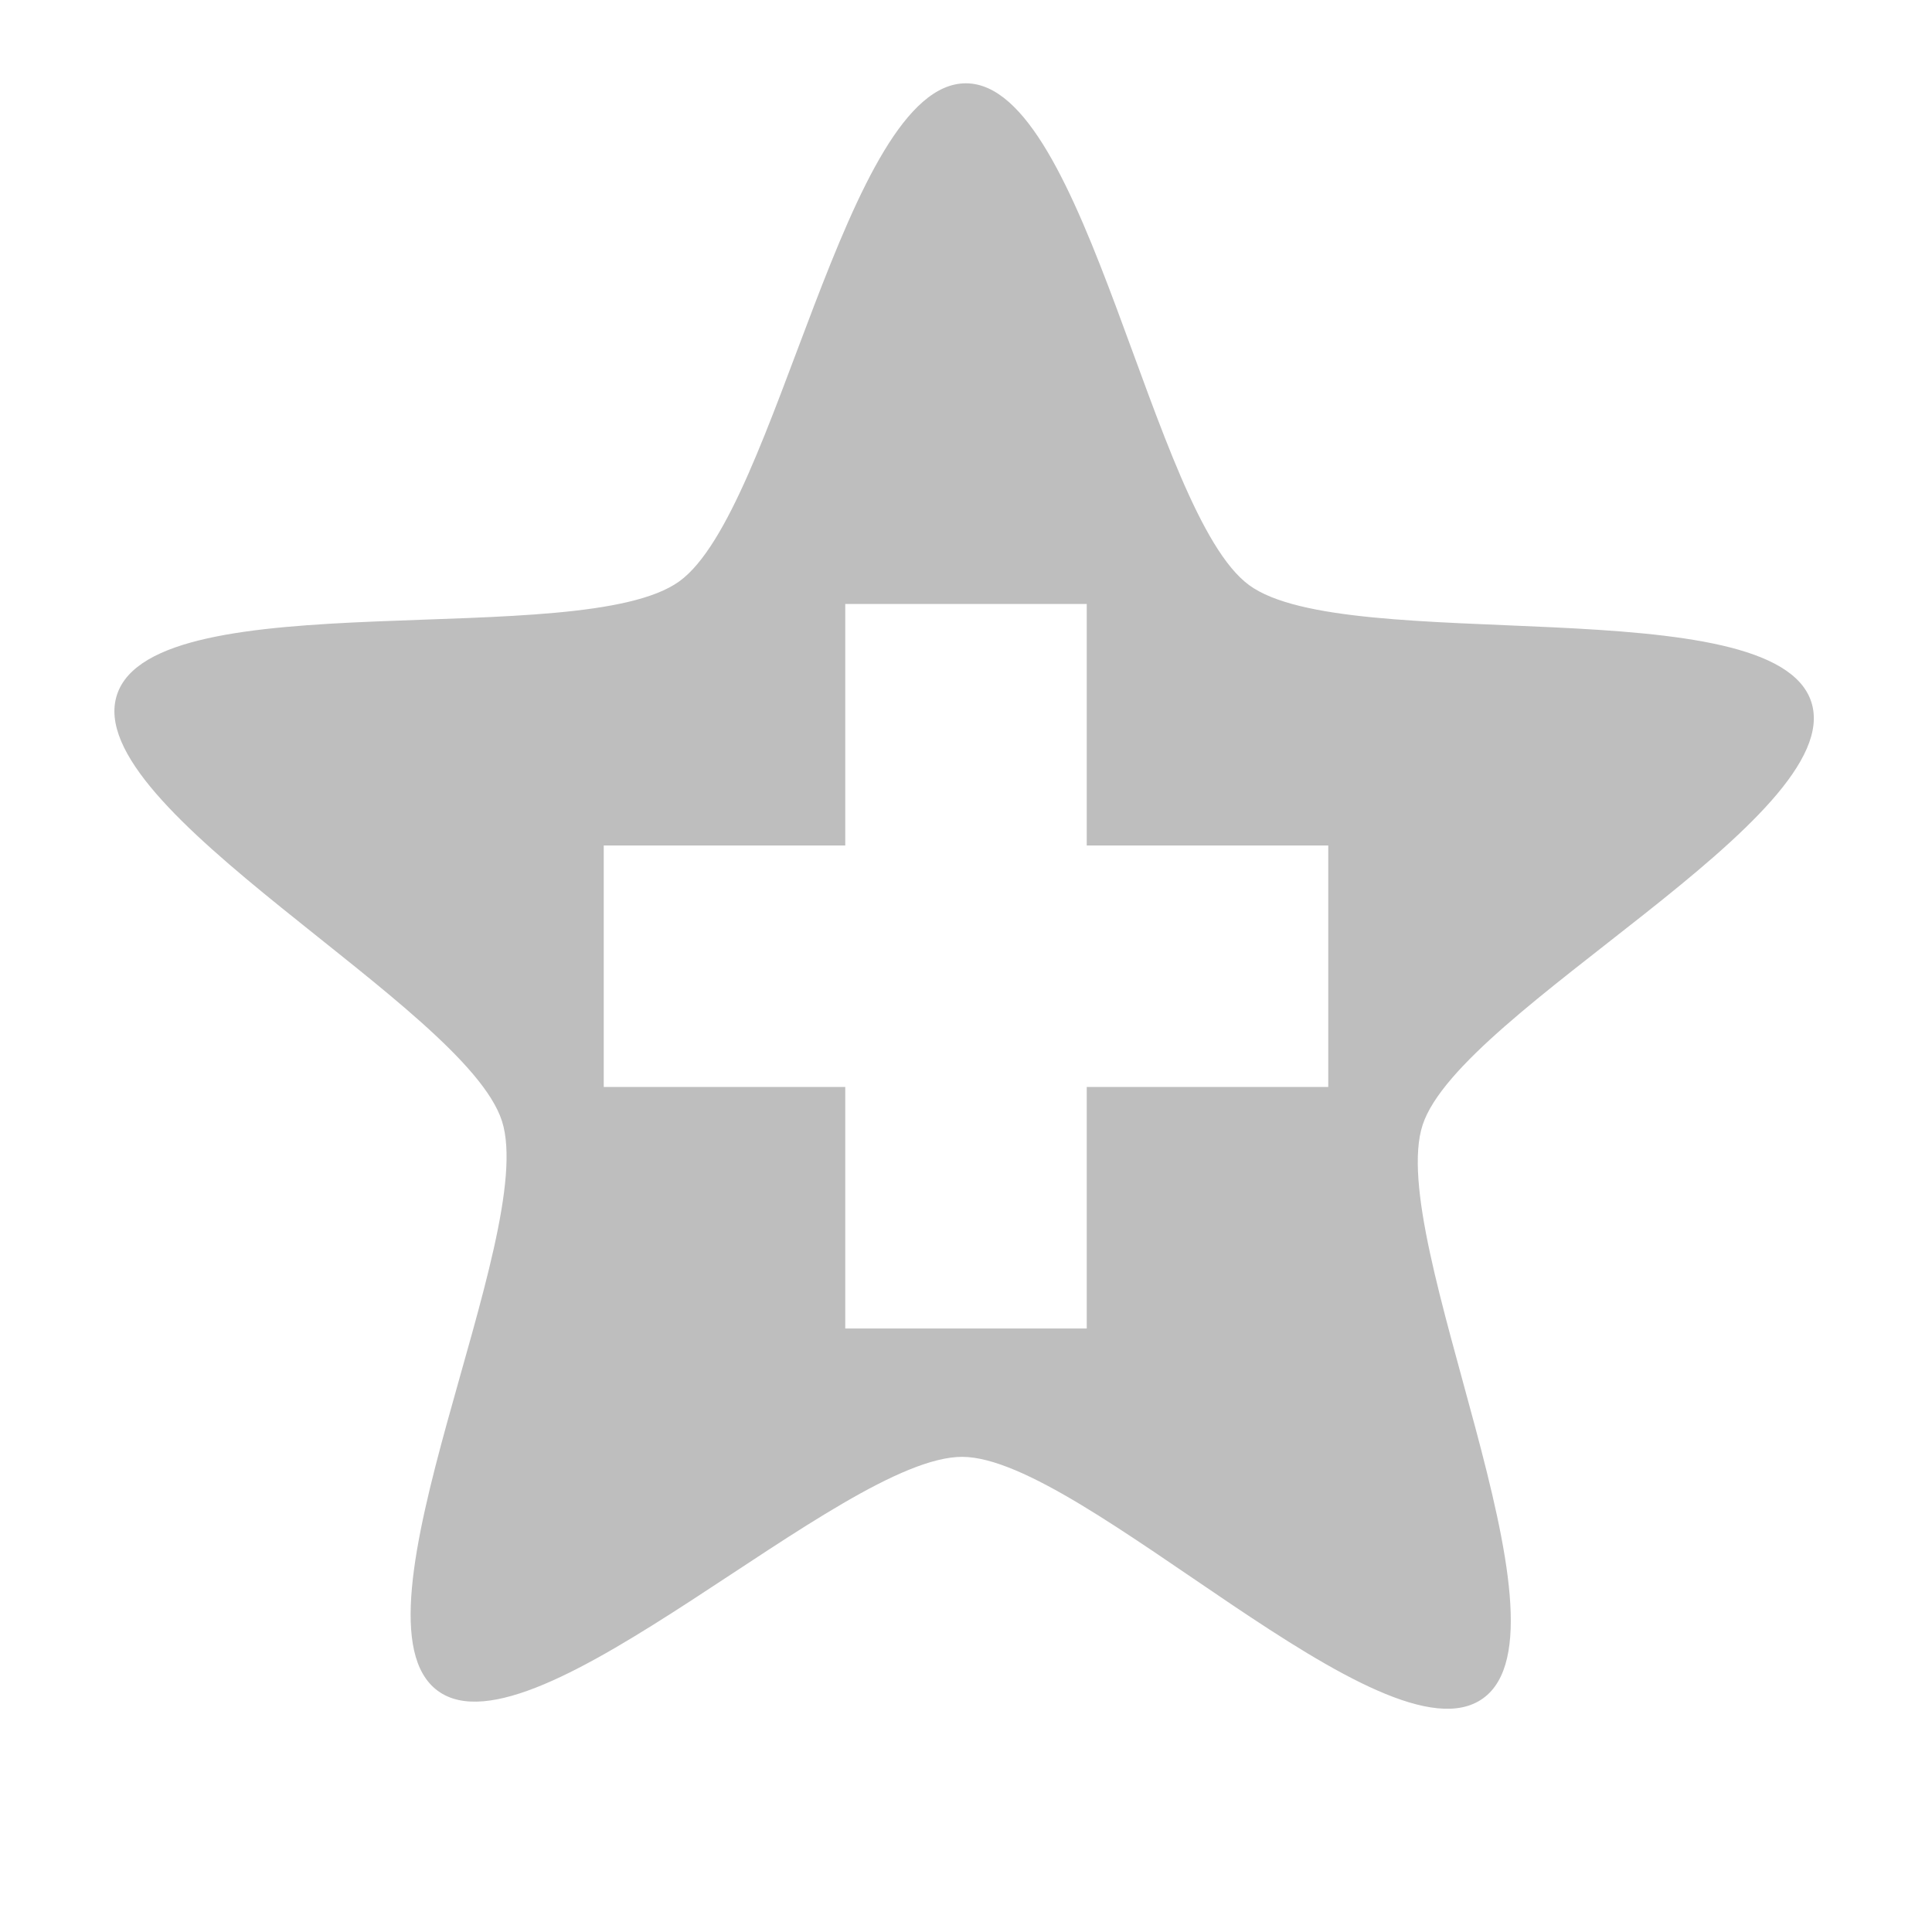
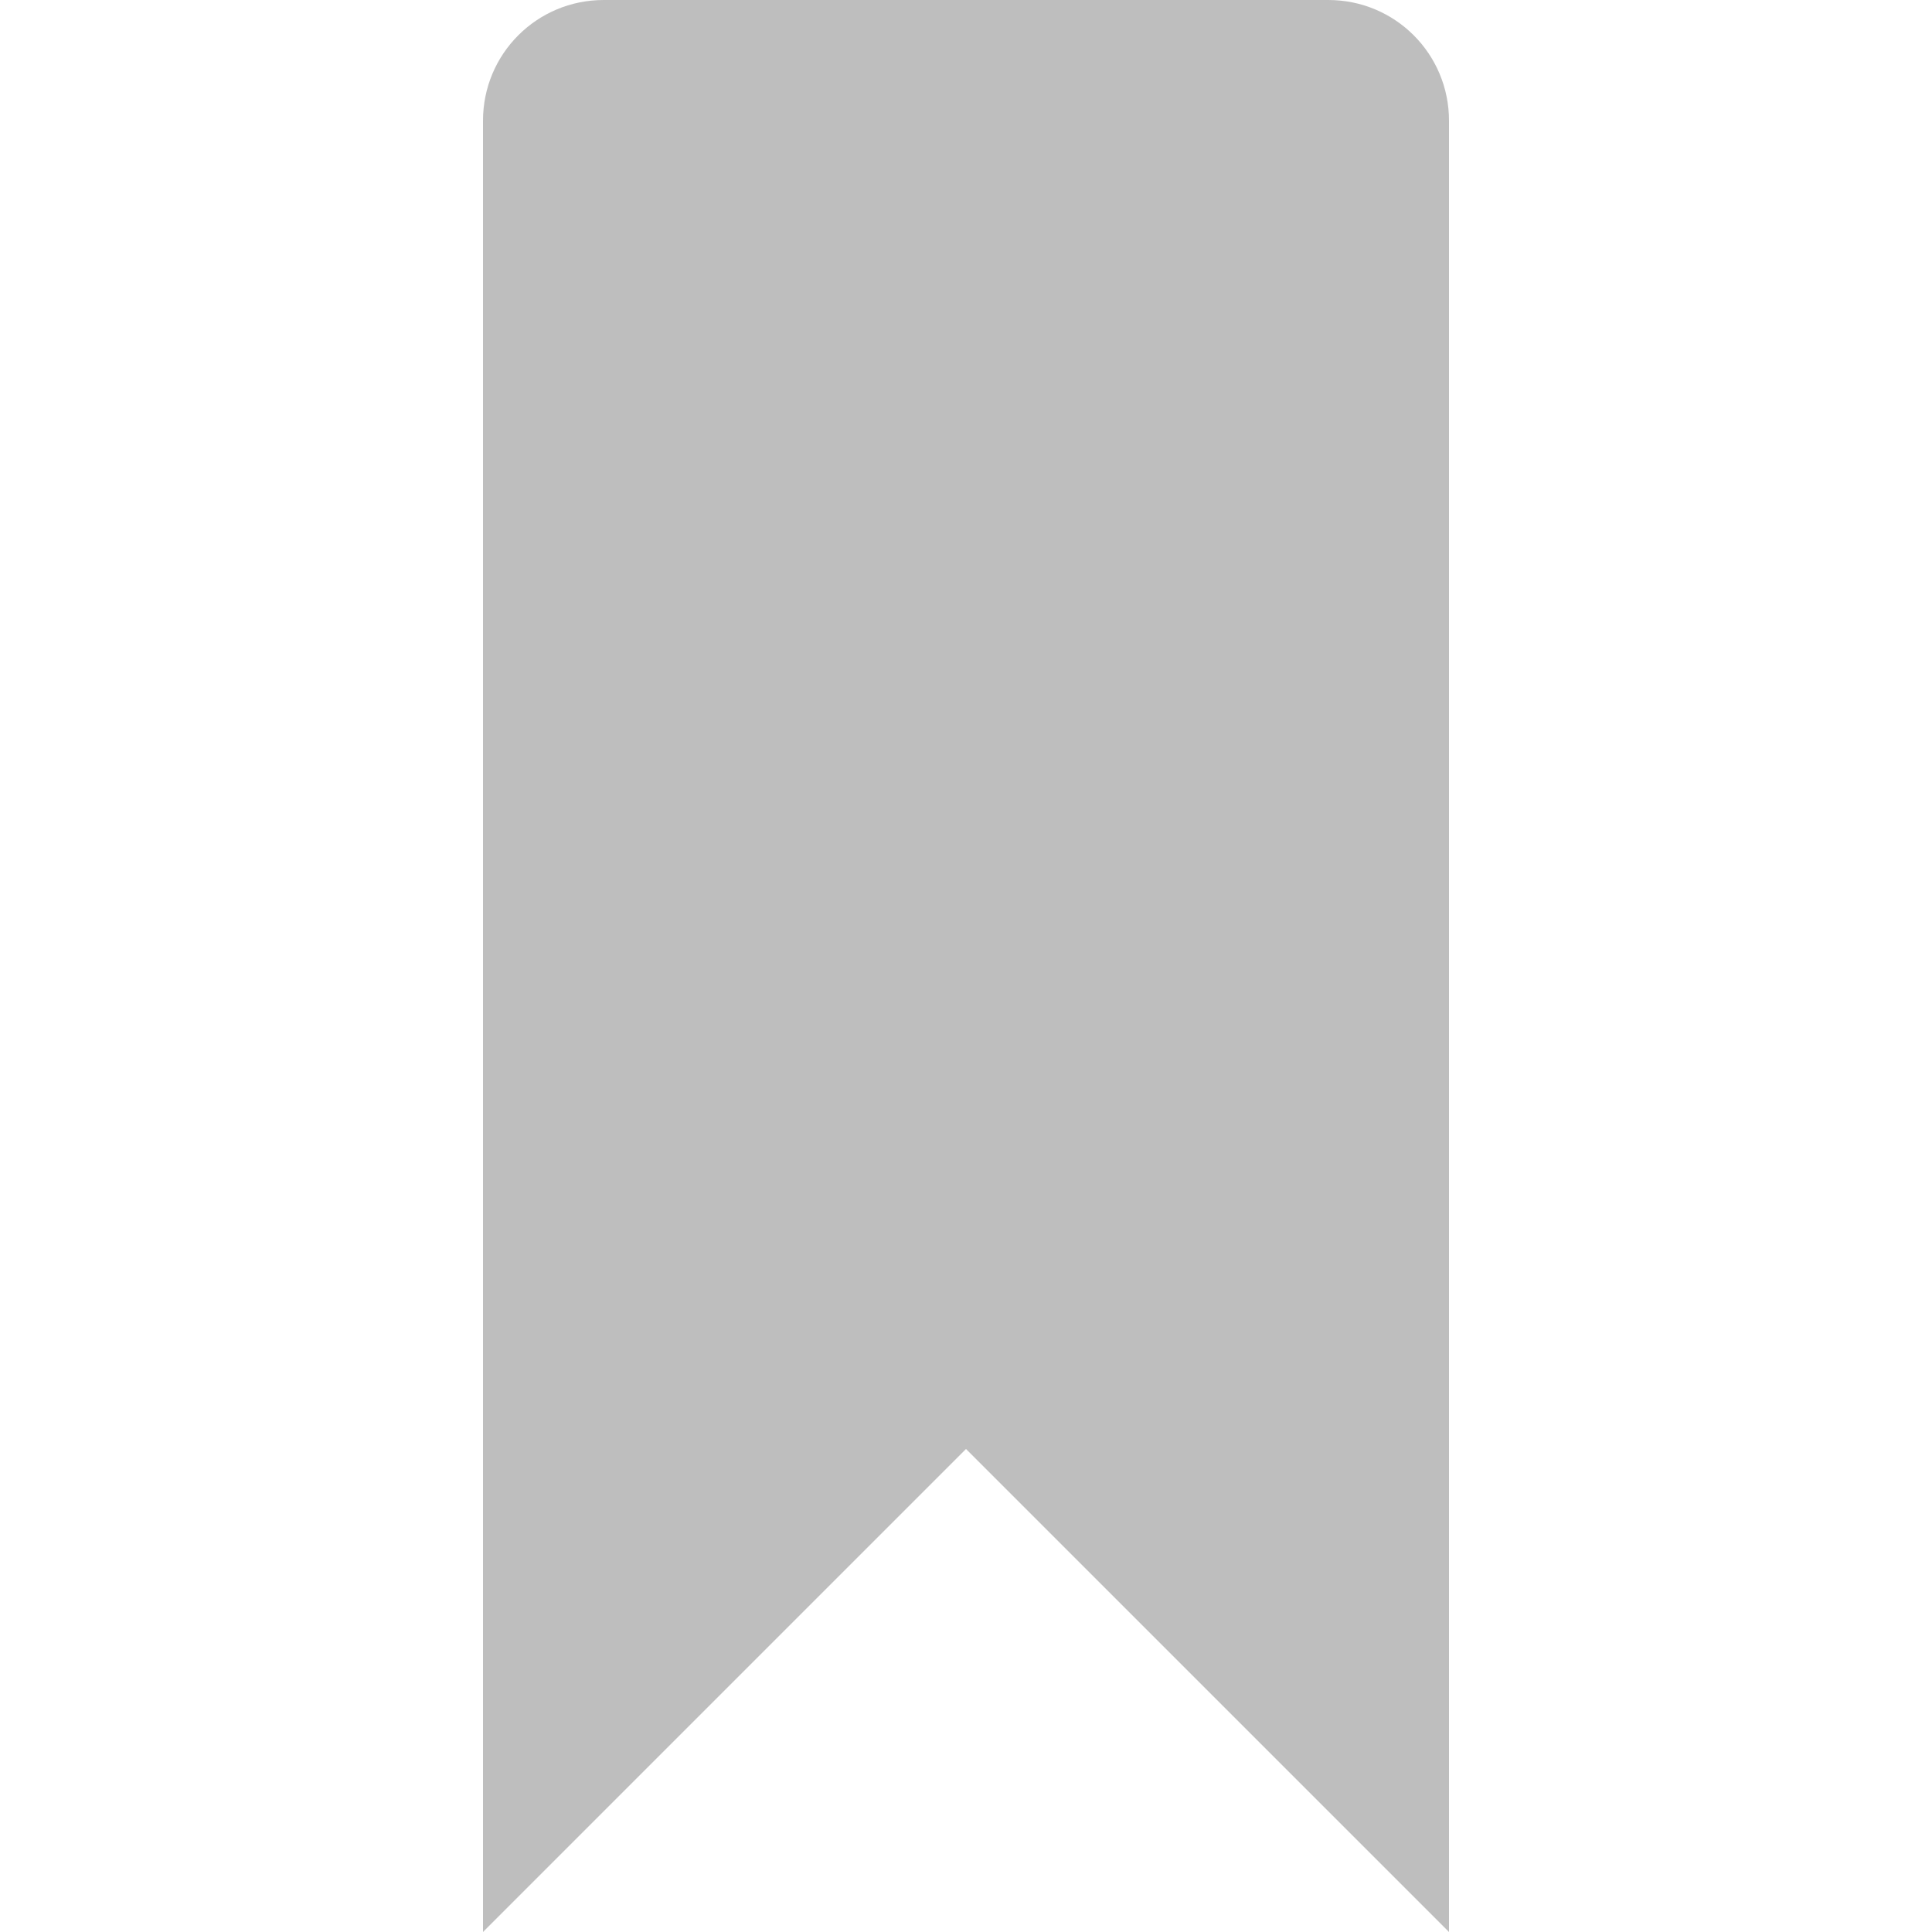
- <svg xmlns="http://www.w3.org/2000/svg" id="svg7384" height="16" width="16" version="1.1">
-   <g id="layer12" transform="translate(-261 -647)">
-     <path id="path11922-4" style="color:#000000;fill:#bebebe" d="m269 647.69c-1-0.004-1.563 3.54-2.375 4.125-0.812 0.585-4.343-0.013-4.656 0.938-0.313 0.95 2.882 2.578 3.188 3.531 0.305 0.952-1.338 4.128-0.531 4.719 0.807 0.591 3.343-1.942 4.344-1.938 1 0.004 3.501 2.585 4.312 2 0.812-0.585-0.813-3.8-0.5-4.75 0.313-0.95 3.524-2.548 3.219-3.5-0.305-0.953-3.849-0.377-4.656-0.969-0.807-0.591-1.344-4.152-2.344-4.156zm-1 4.312h2v2h2v2h-2v2h-2v-2h-2v-2h2z" />
-   </g>
+ <svg xmlns="http://www.w3.org/2000/svg" version="1.1" width="16" height="16" id="svg3020">
+   <defs id="defs3022" />
+   <path d="M 5,0 C 4.446,0 4,0.446 4,1 l 0,15 4,-4 4,4 0,-15 C 12,0.446 11.554,0 11,0 z" id="rect10309" style="color:#bebebe;fill:#bebebe;fill-opacity:1;fill-rule:nonzero;stroke:none;stroke-width:1;marker:none;visibility:visible;display:inline;overflow:visible;enable-background:accumulate" />
</svg>
